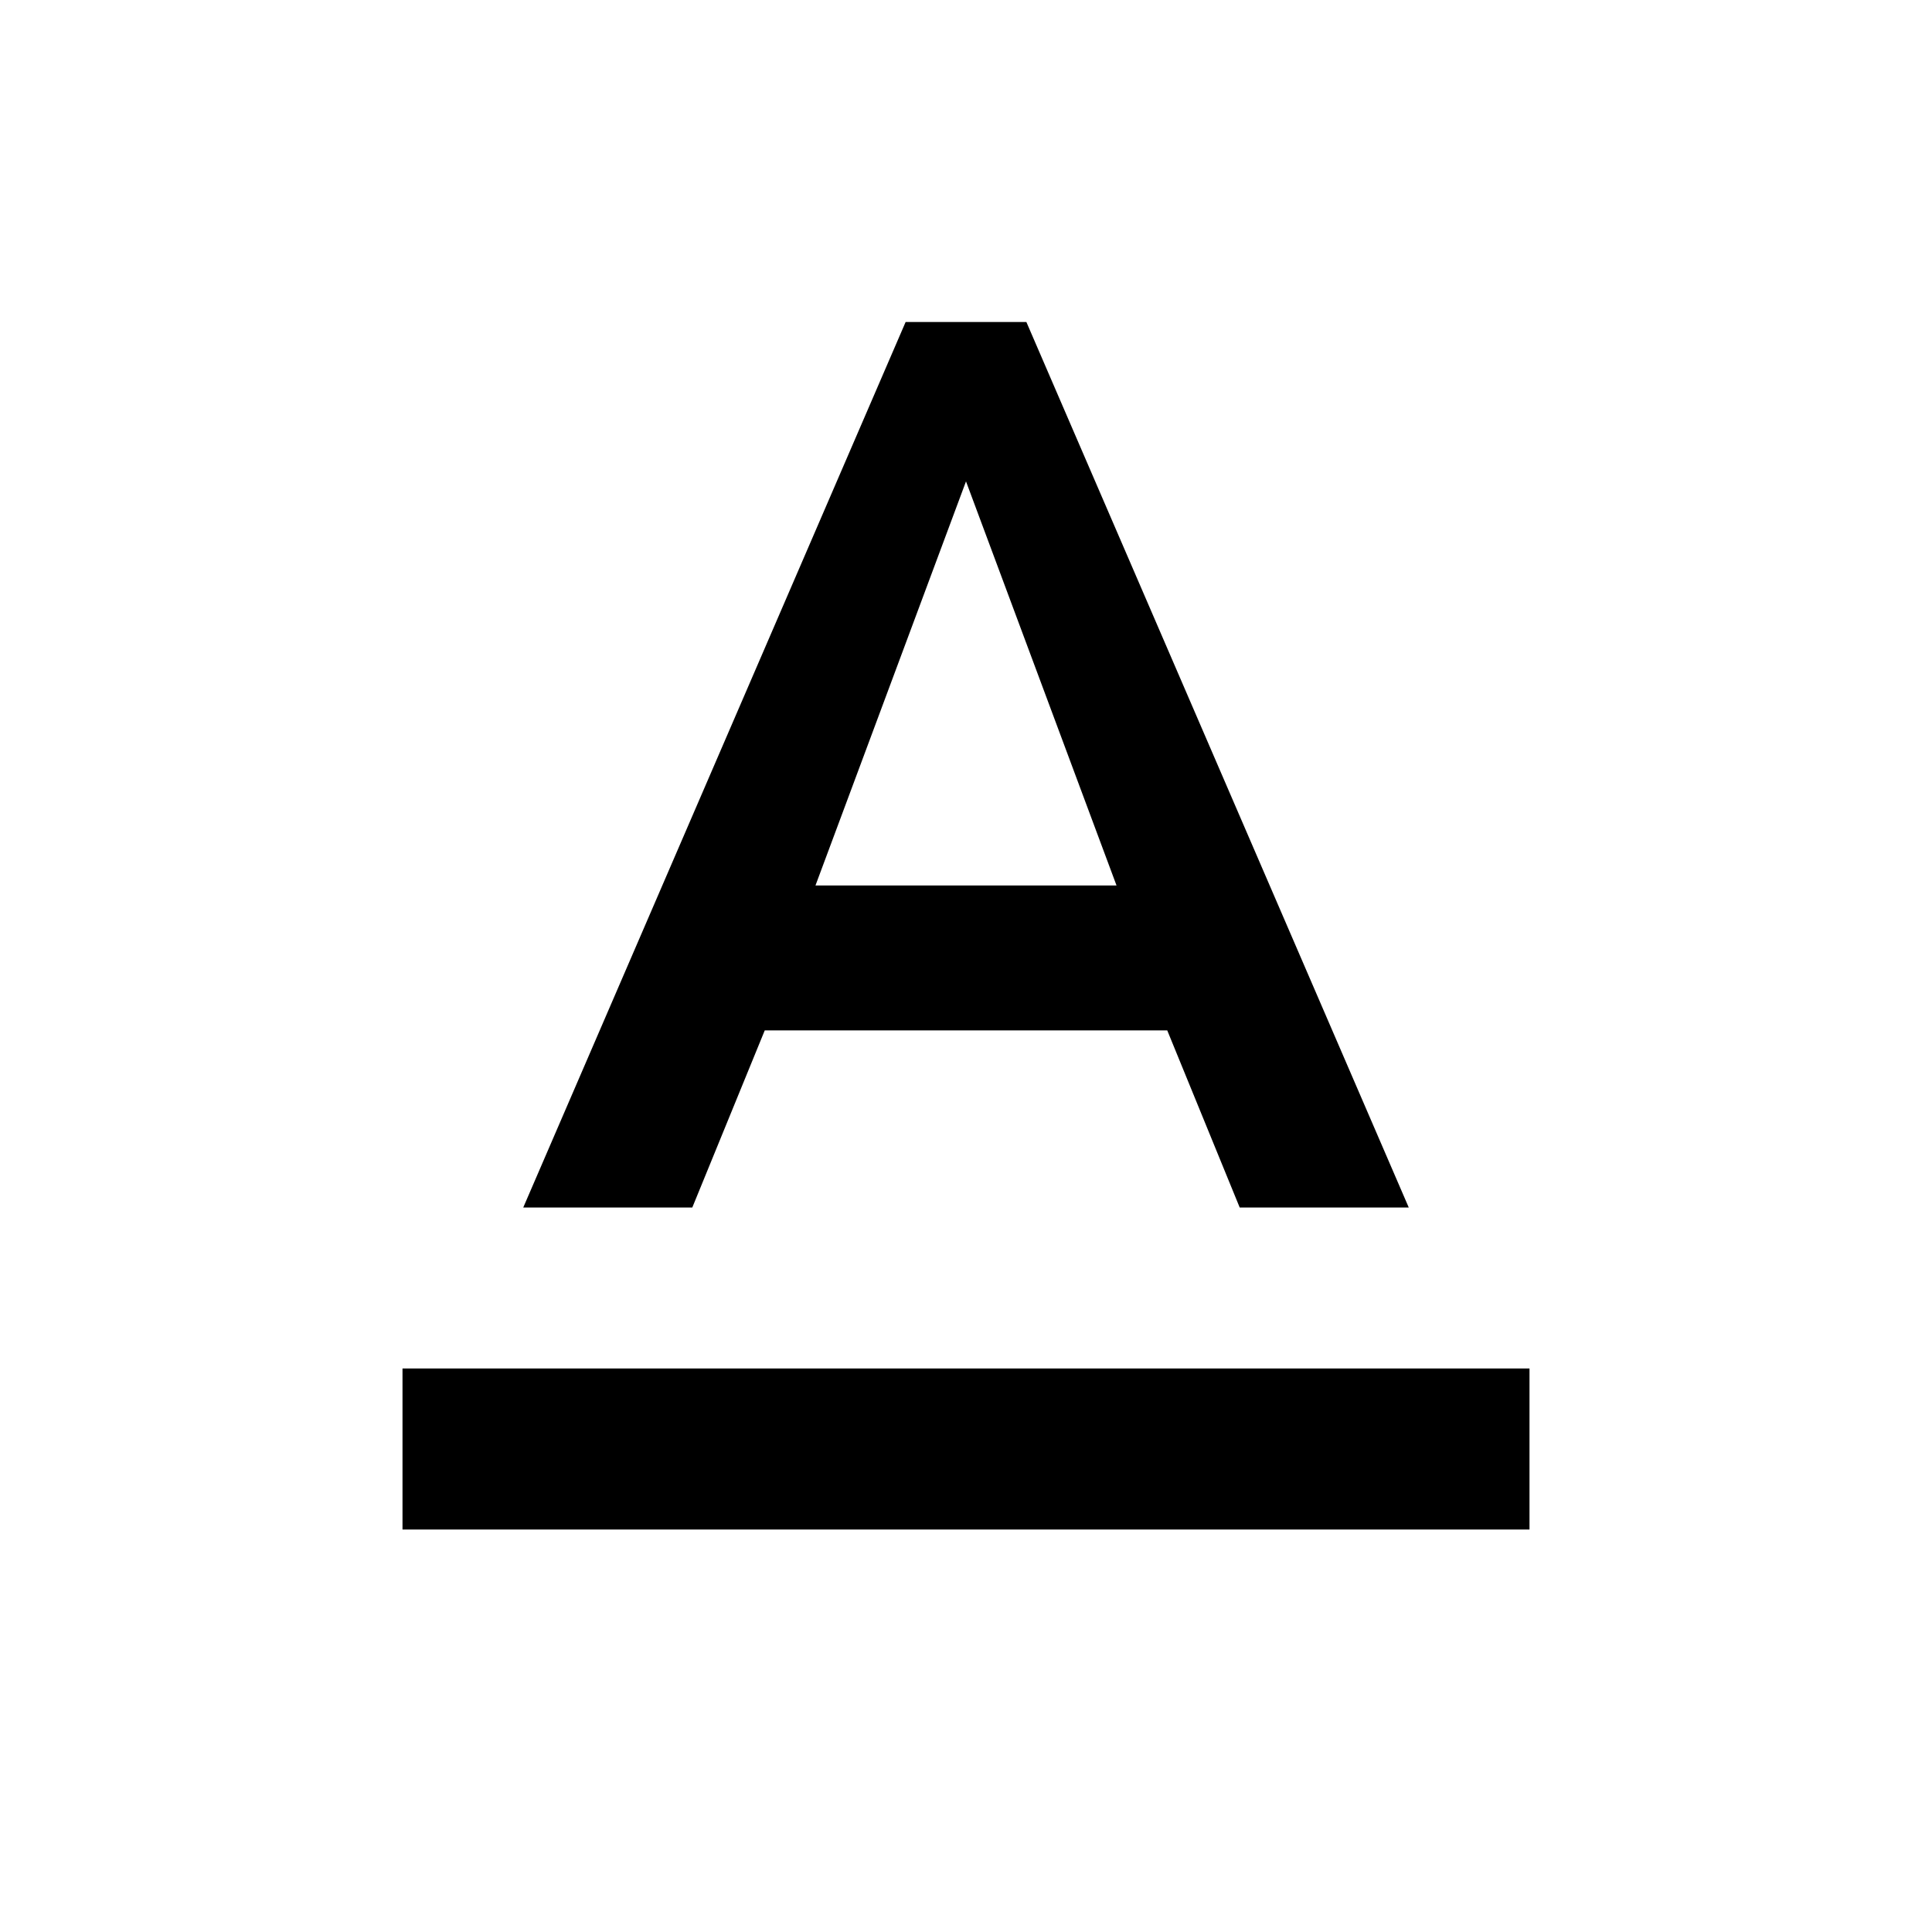
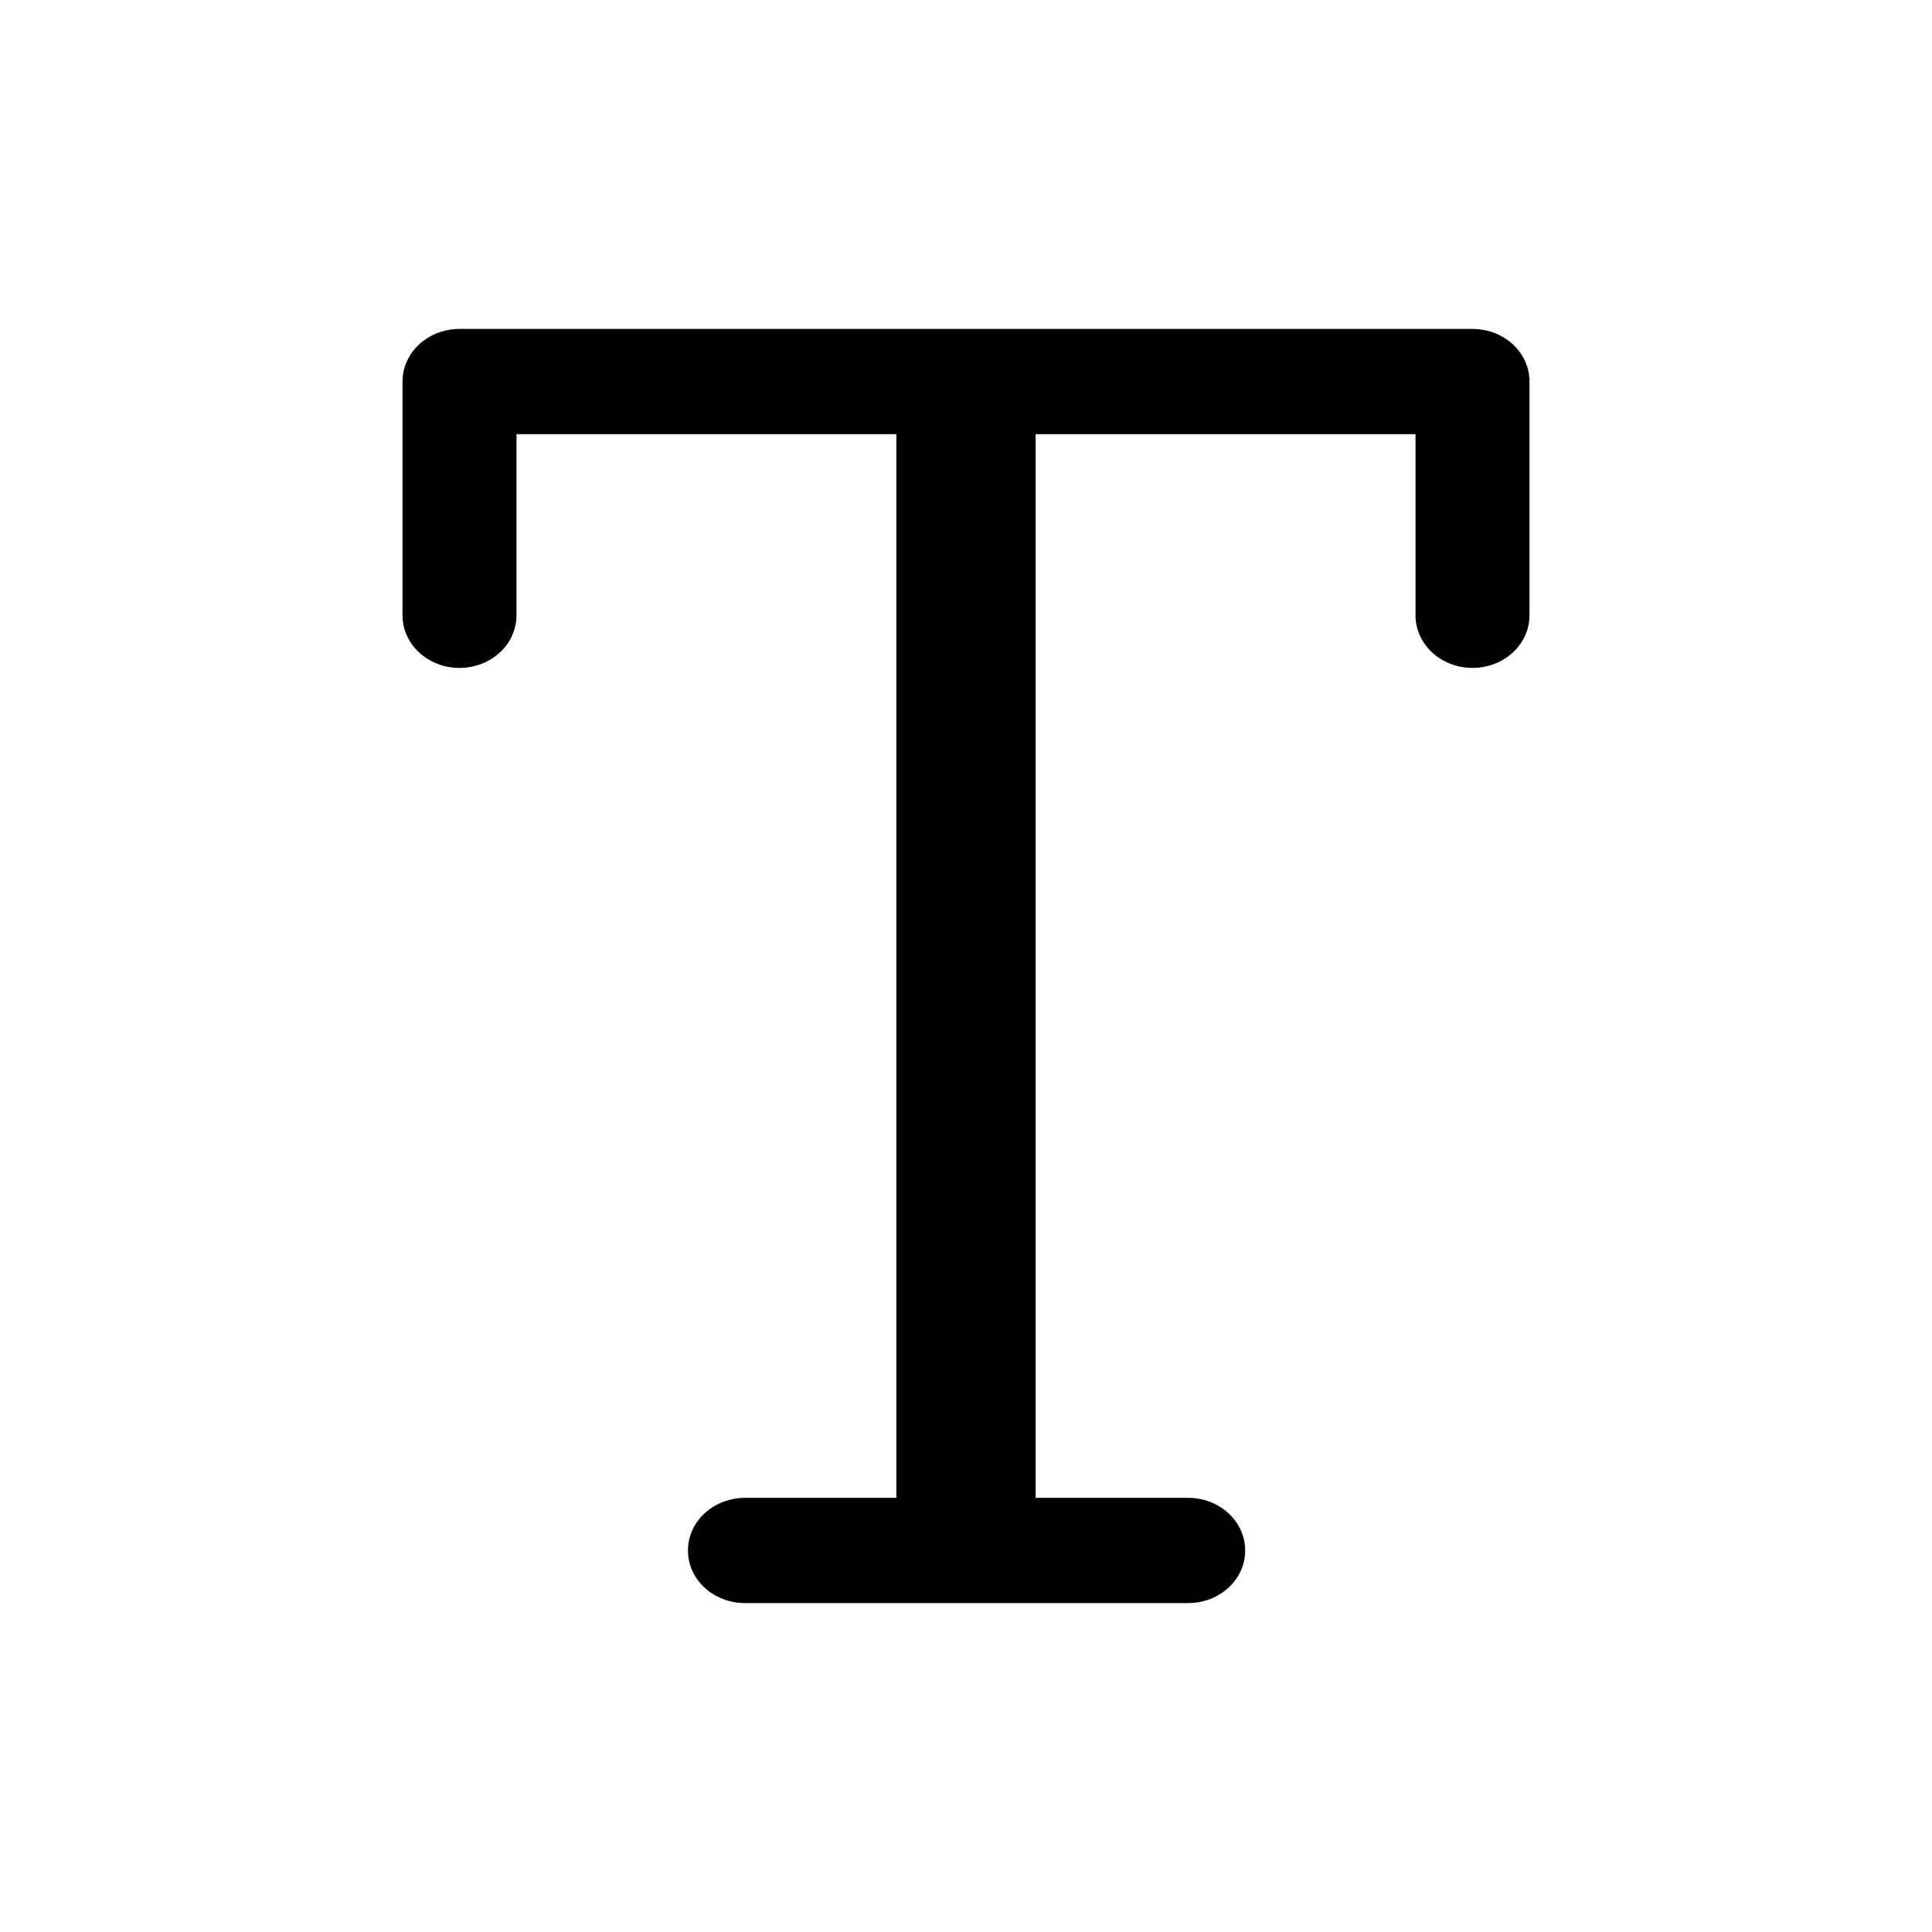
<svg xmlns="http://www.w3.org/2000/svg" width="24" height="24" viewBox="0 0 24 24" fill="none">
-   <path d="M5 17V19H19V17H5ZM9.5 12.8H14.5L15.4 15H17.5L12.75 4H11.25L6.5 15H8.6L9.5 12.8ZM12 5.98L13.87 11H10.13L12 5.98Z" fill="black" />
+   <path fill-rule="evenodd" clip-rule="evenodd" d="M6.416 5.393V7.644C6.416 8.005 6.099 8.297 5.708 8.297C5.317 8.297 5 8.005 5 7.644V4.739C5 4.67 5.012 4.604 5.033 4.541C5.124 4.277 5.392 4.086 5.708 4.086H18.292C18.537 4.086 18.752 4.2 18.879 4.374C18.956 4.478 19 4.604 19 4.739V4.739V7.644C19 8.005 18.683 8.297 18.292 8.297C17.901 8.297 17.584 8.005 17.584 7.644V5.393H12.865V18.607H14.76C15.151 18.607 15.468 18.9 15.468 19.261C15.468 19.622 15.151 19.914 14.76 19.914H9.254C8.863 19.914 8.546 19.622 8.546 19.261C8.546 18.9 8.863 18.607 9.254 18.607H11.135V5.393H6.416Z" fill="black" />
</svg>
